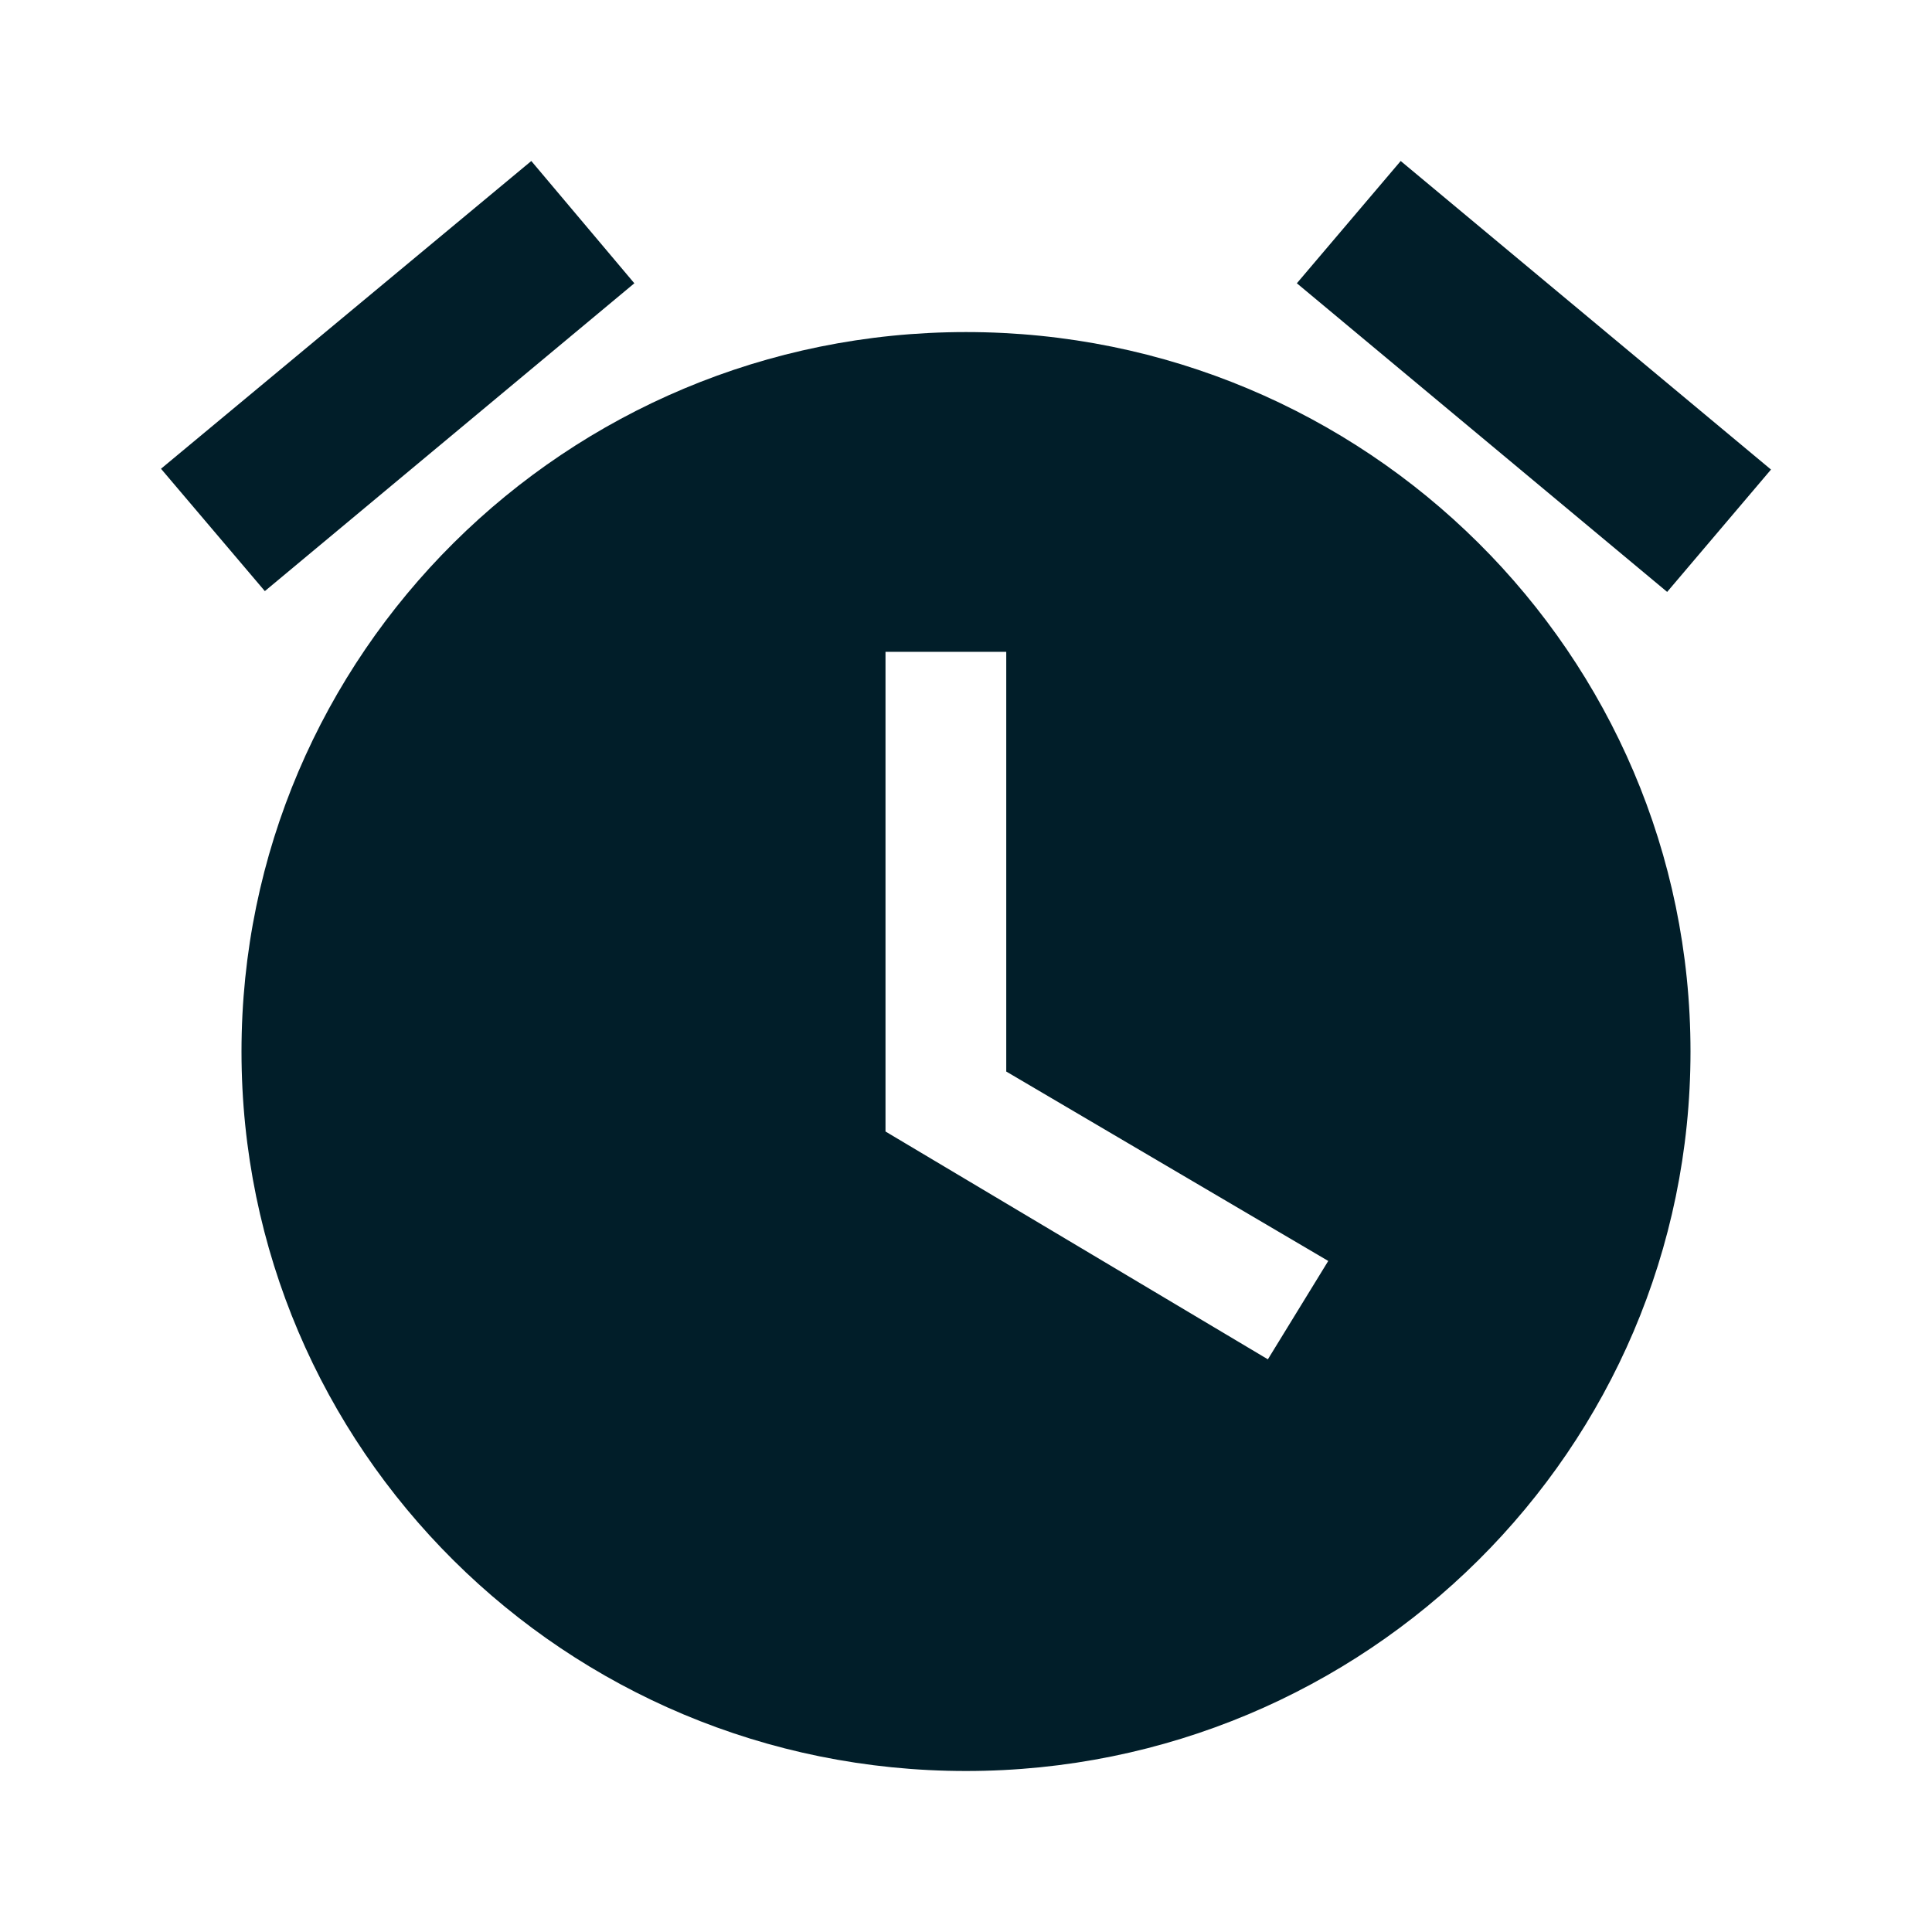
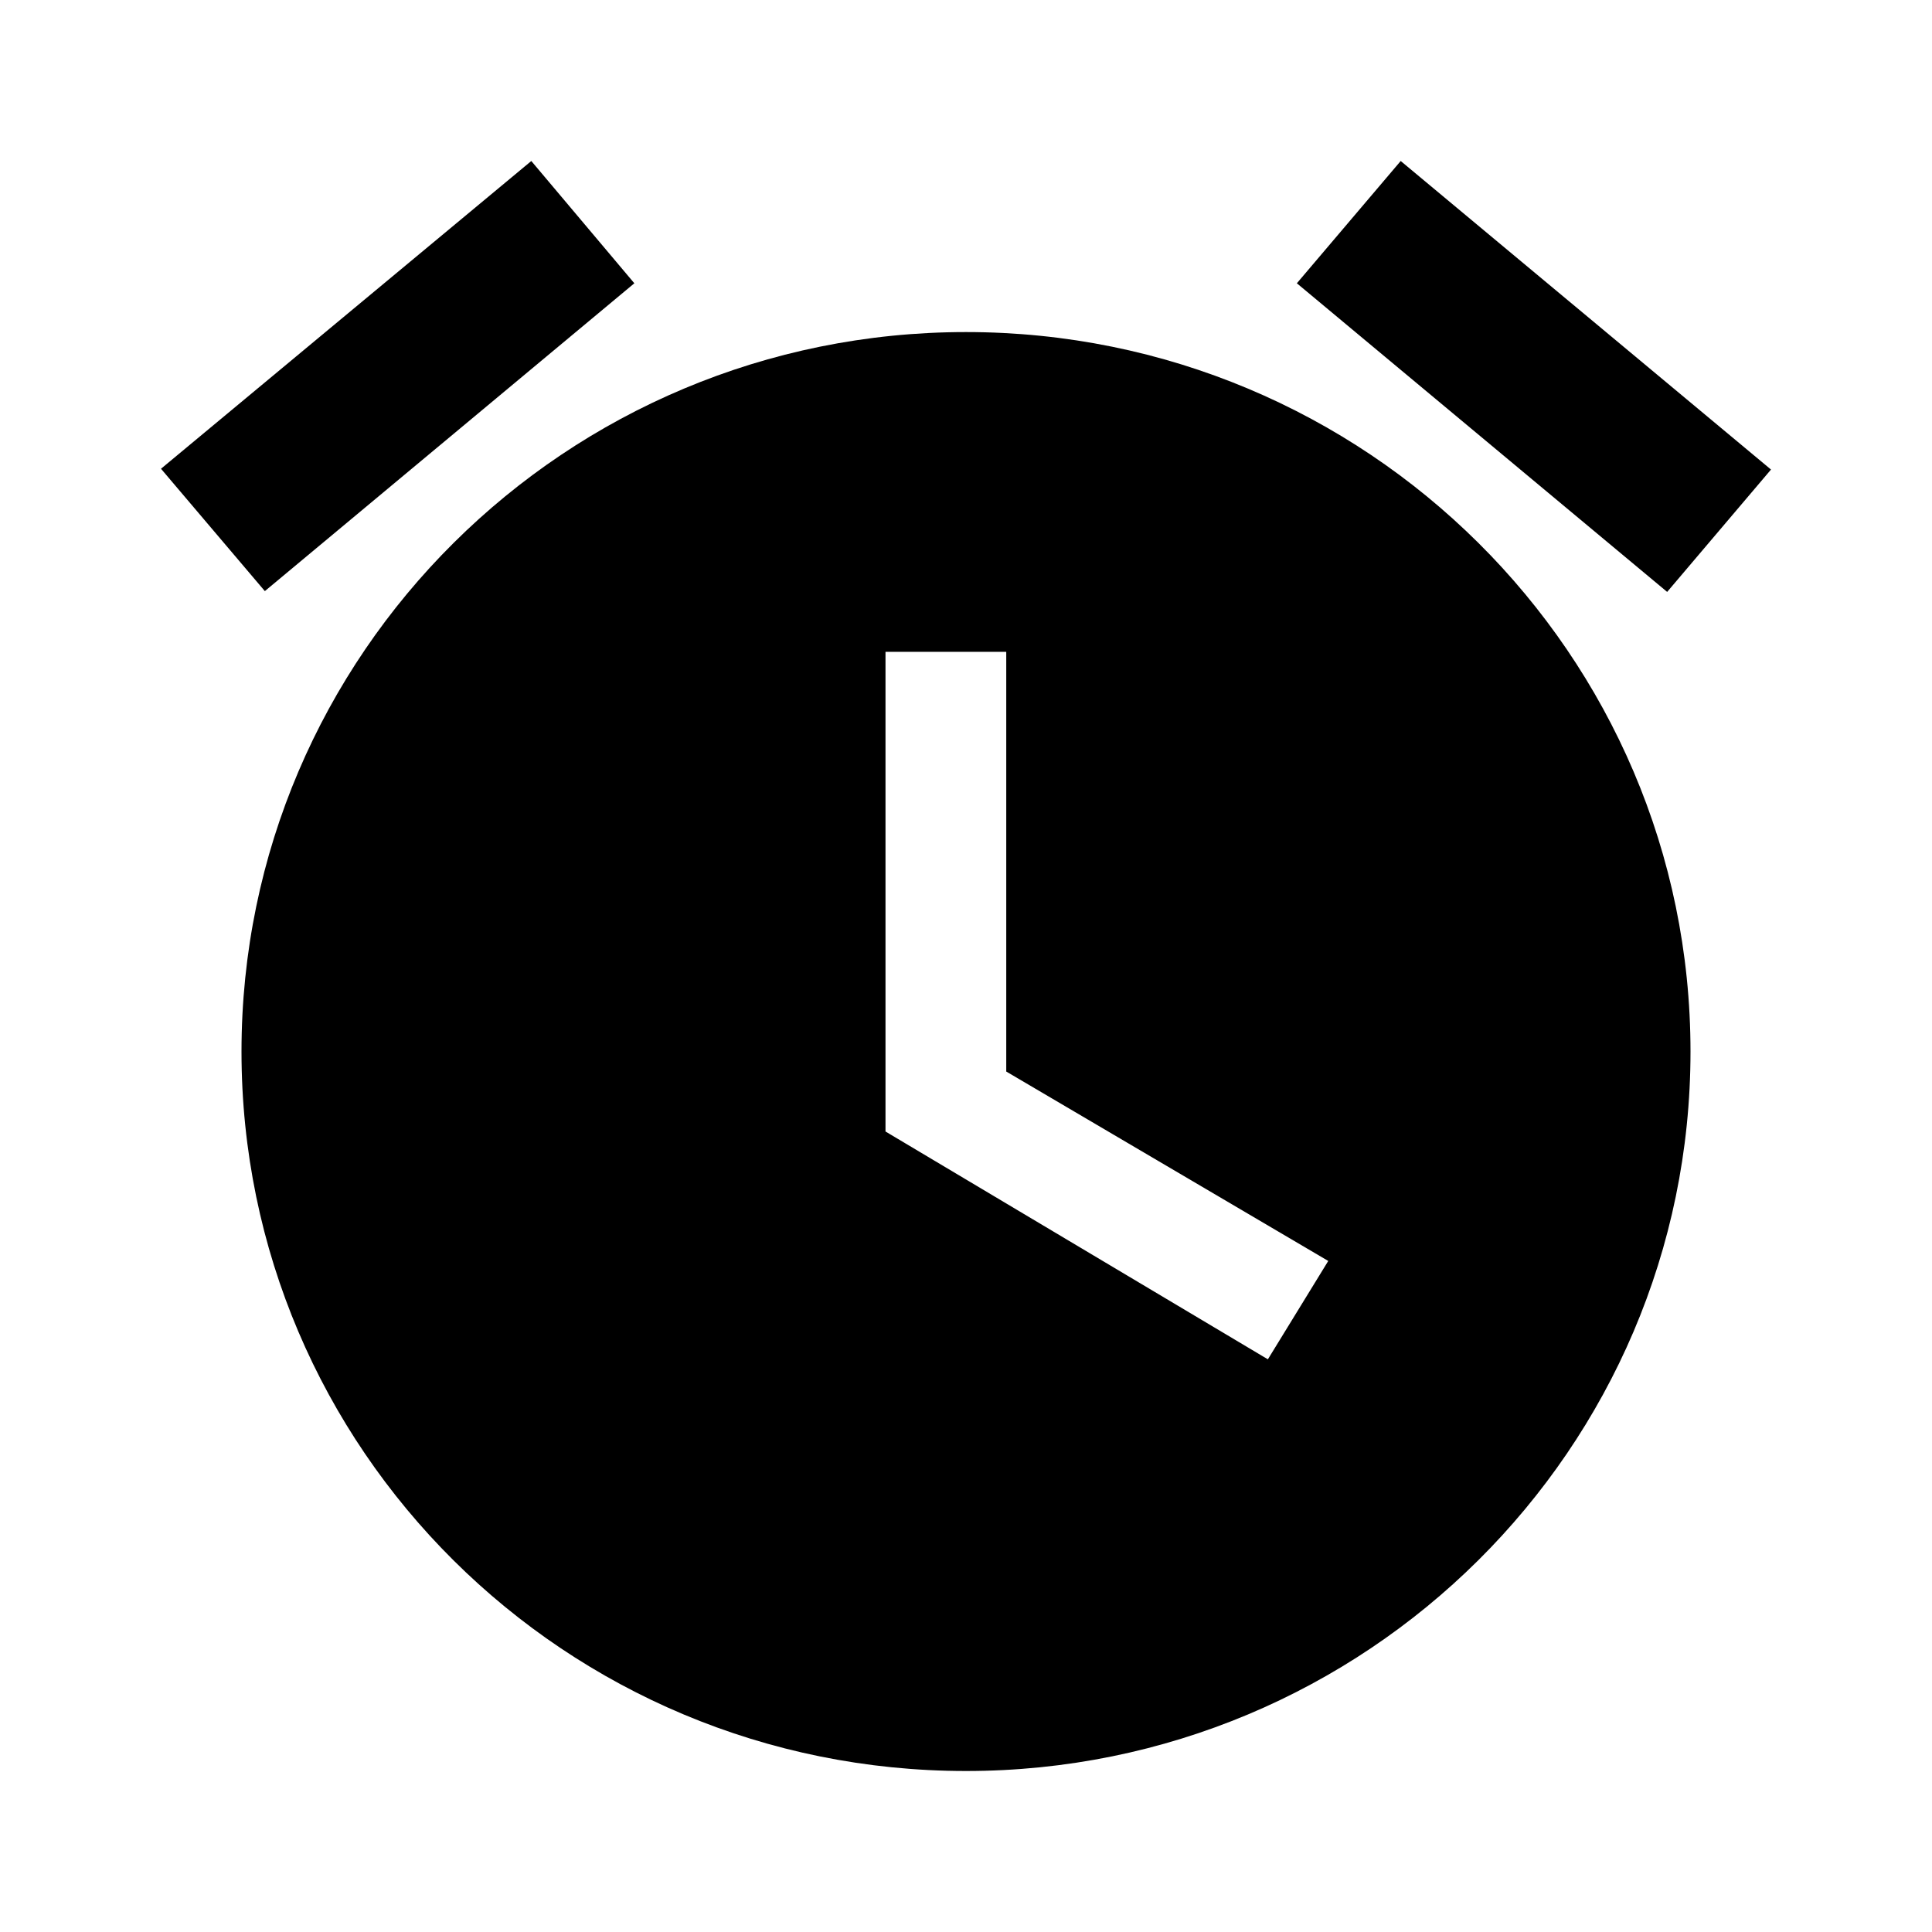
<svg xmlns="http://www.w3.org/2000/svg" width="24" height="24" viewBox="0 0 24 24" fill="none">
-   <path fill-rule="evenodd" clip-rule="evenodd" d="M22 5.833L17.4 2L16.11 3.519L20.71 7.353L22 5.833ZM7.88 3.519L6.6 2L2 5.823L3.29 7.343L7.88 3.519ZM12.5 8.097H11V14.056L15.75 16.886L16.5 15.664L12.5 13.311V8.097ZM12 4.125C7.03 4.125 3 8.127 3 13.063C3 17.998 7.02 22 12 22C16.97 22 21 17.998 21 13.063C21 8.127 16.97 4.125 12 4.125Z" fill="#011E29" />
+   <path fill-rule="evenodd" clip-rule="evenodd" d="M22 5.833L17.4 2L16.11 3.519L20.71 7.353L22 5.833ZM7.88 3.519L6.6 2L2 5.823L3.29 7.343L7.88 3.519ZM12.5 8.097H11V14.056L15.75 16.886L16.5 15.664L12.5 13.311V8.097ZM12 4.125C7.03 4.125 3 8.127 3 13.063C3 17.998 7.02 22 12 22C16.97 22 21 17.998 21 13.063C21 8.127 16.97 4.125 12 4.125Z" fill="currentColor" />
</svg>
